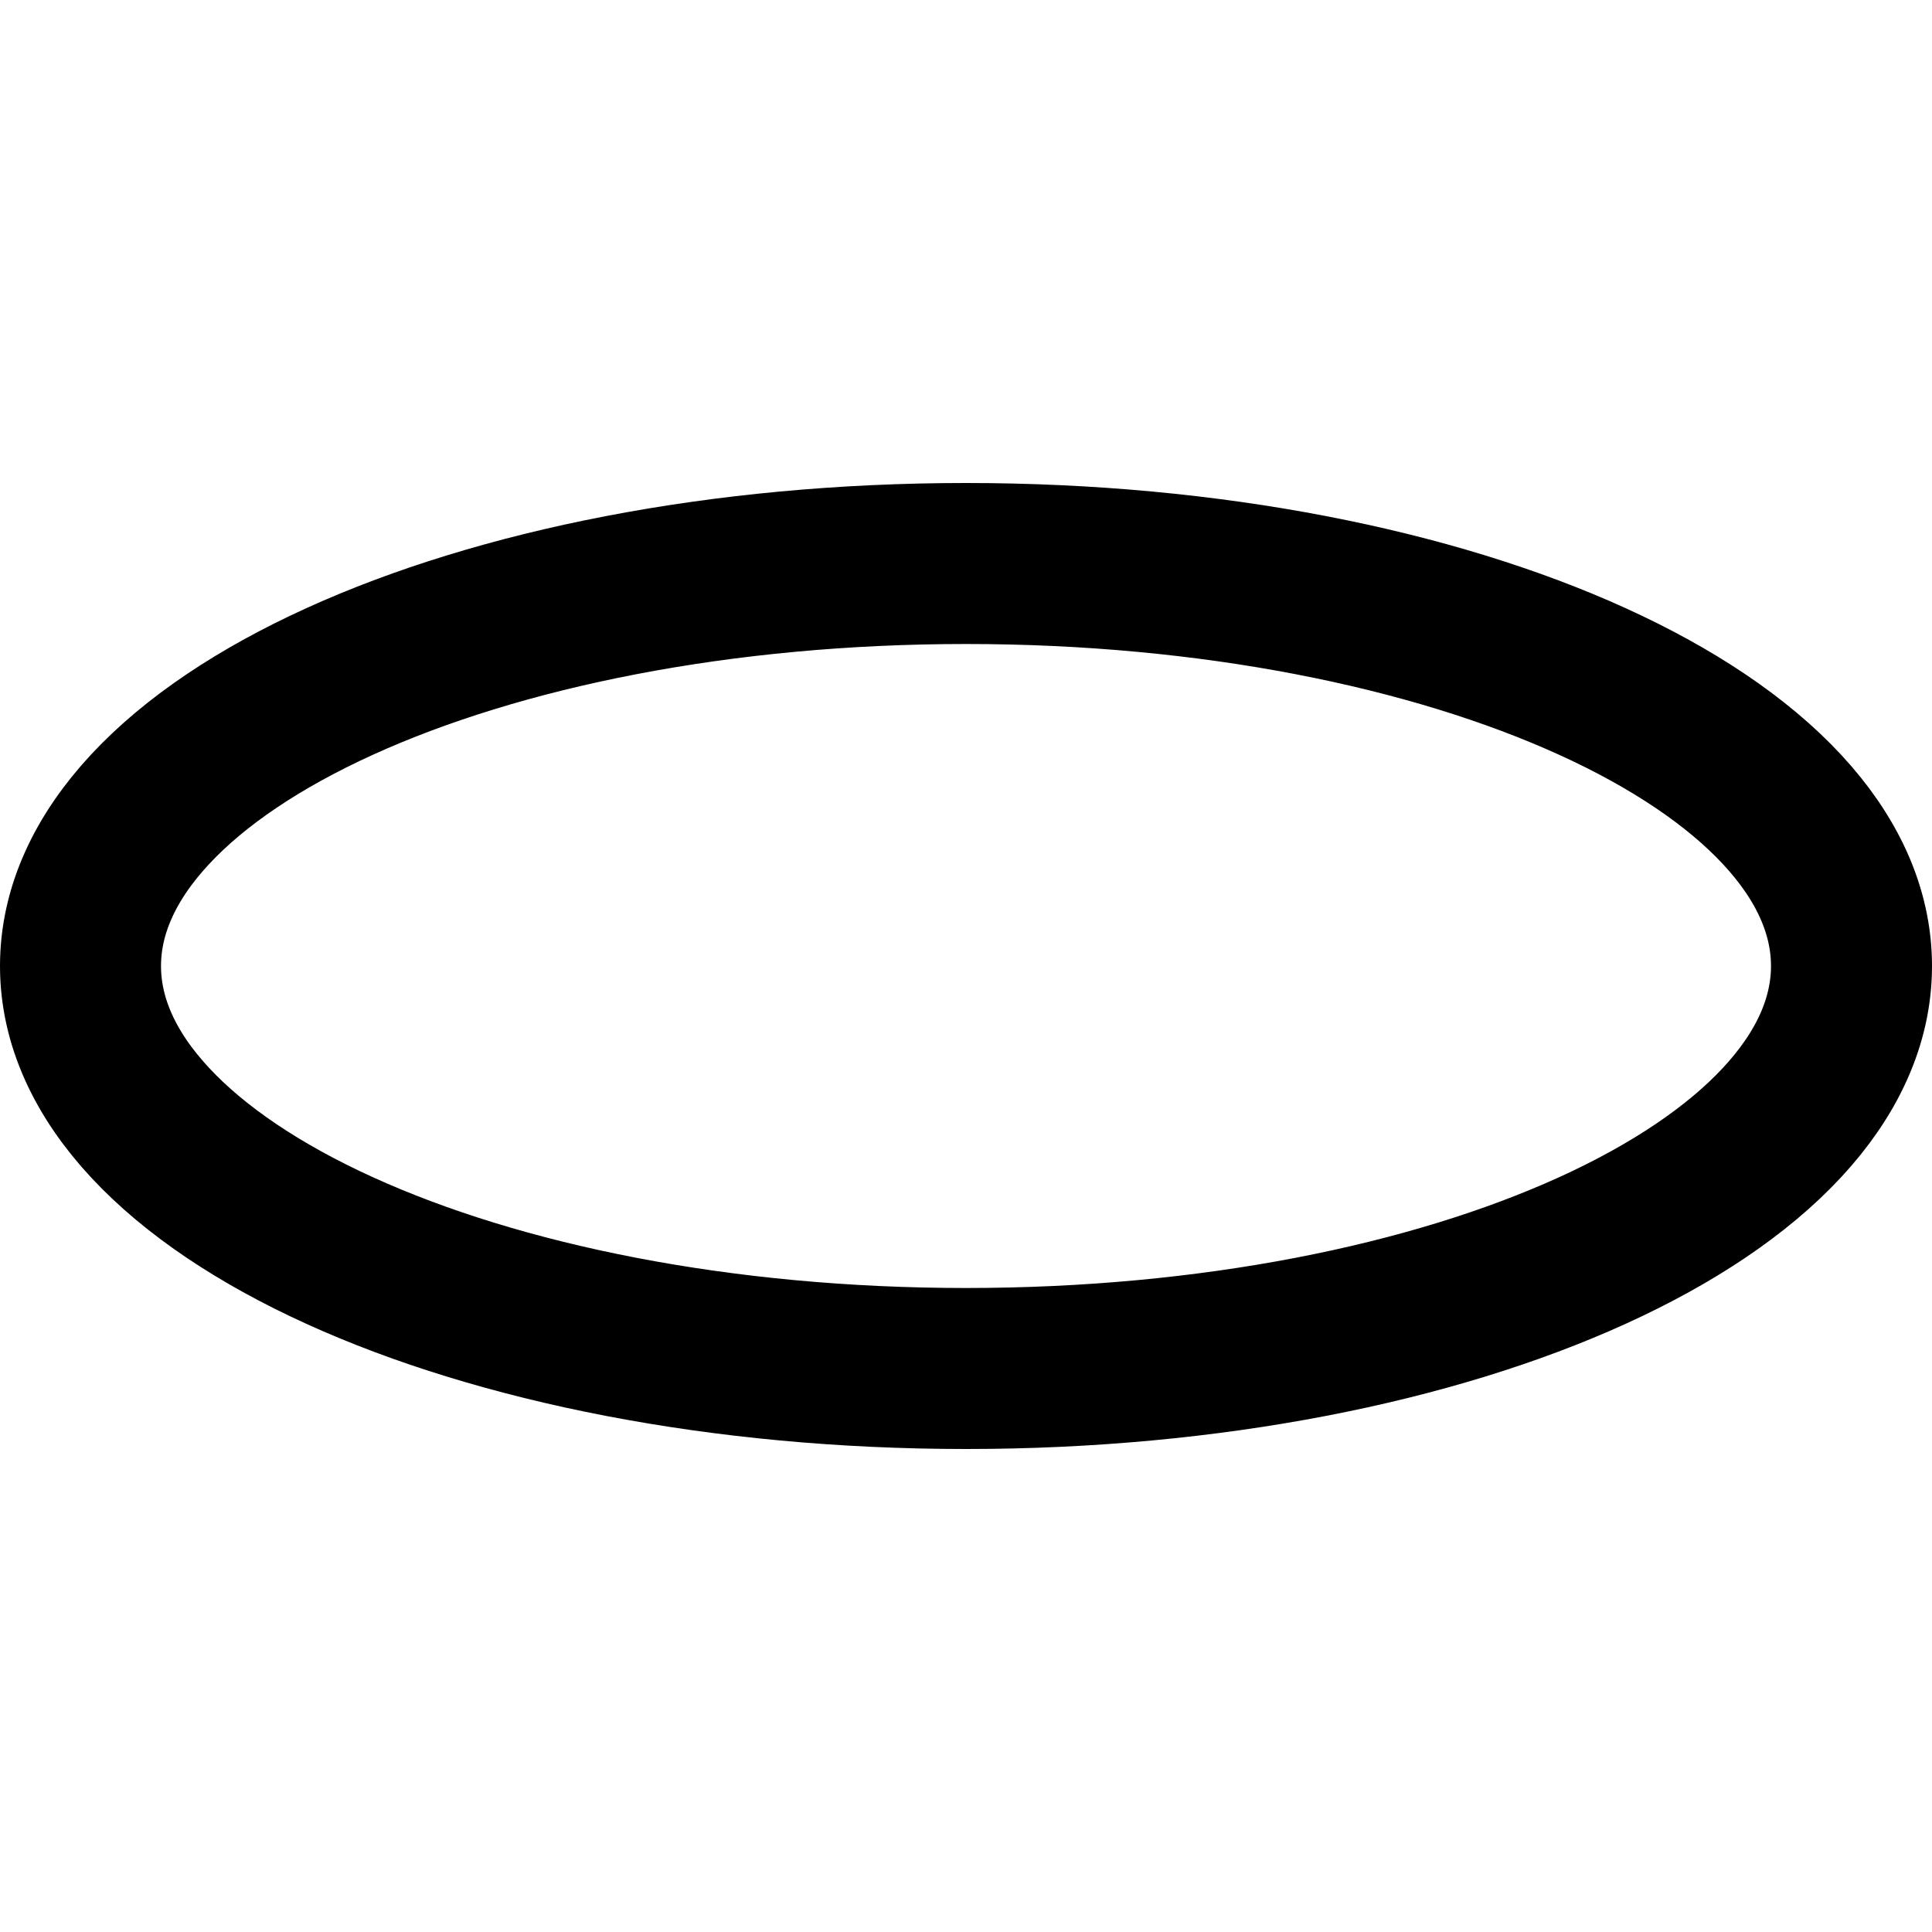
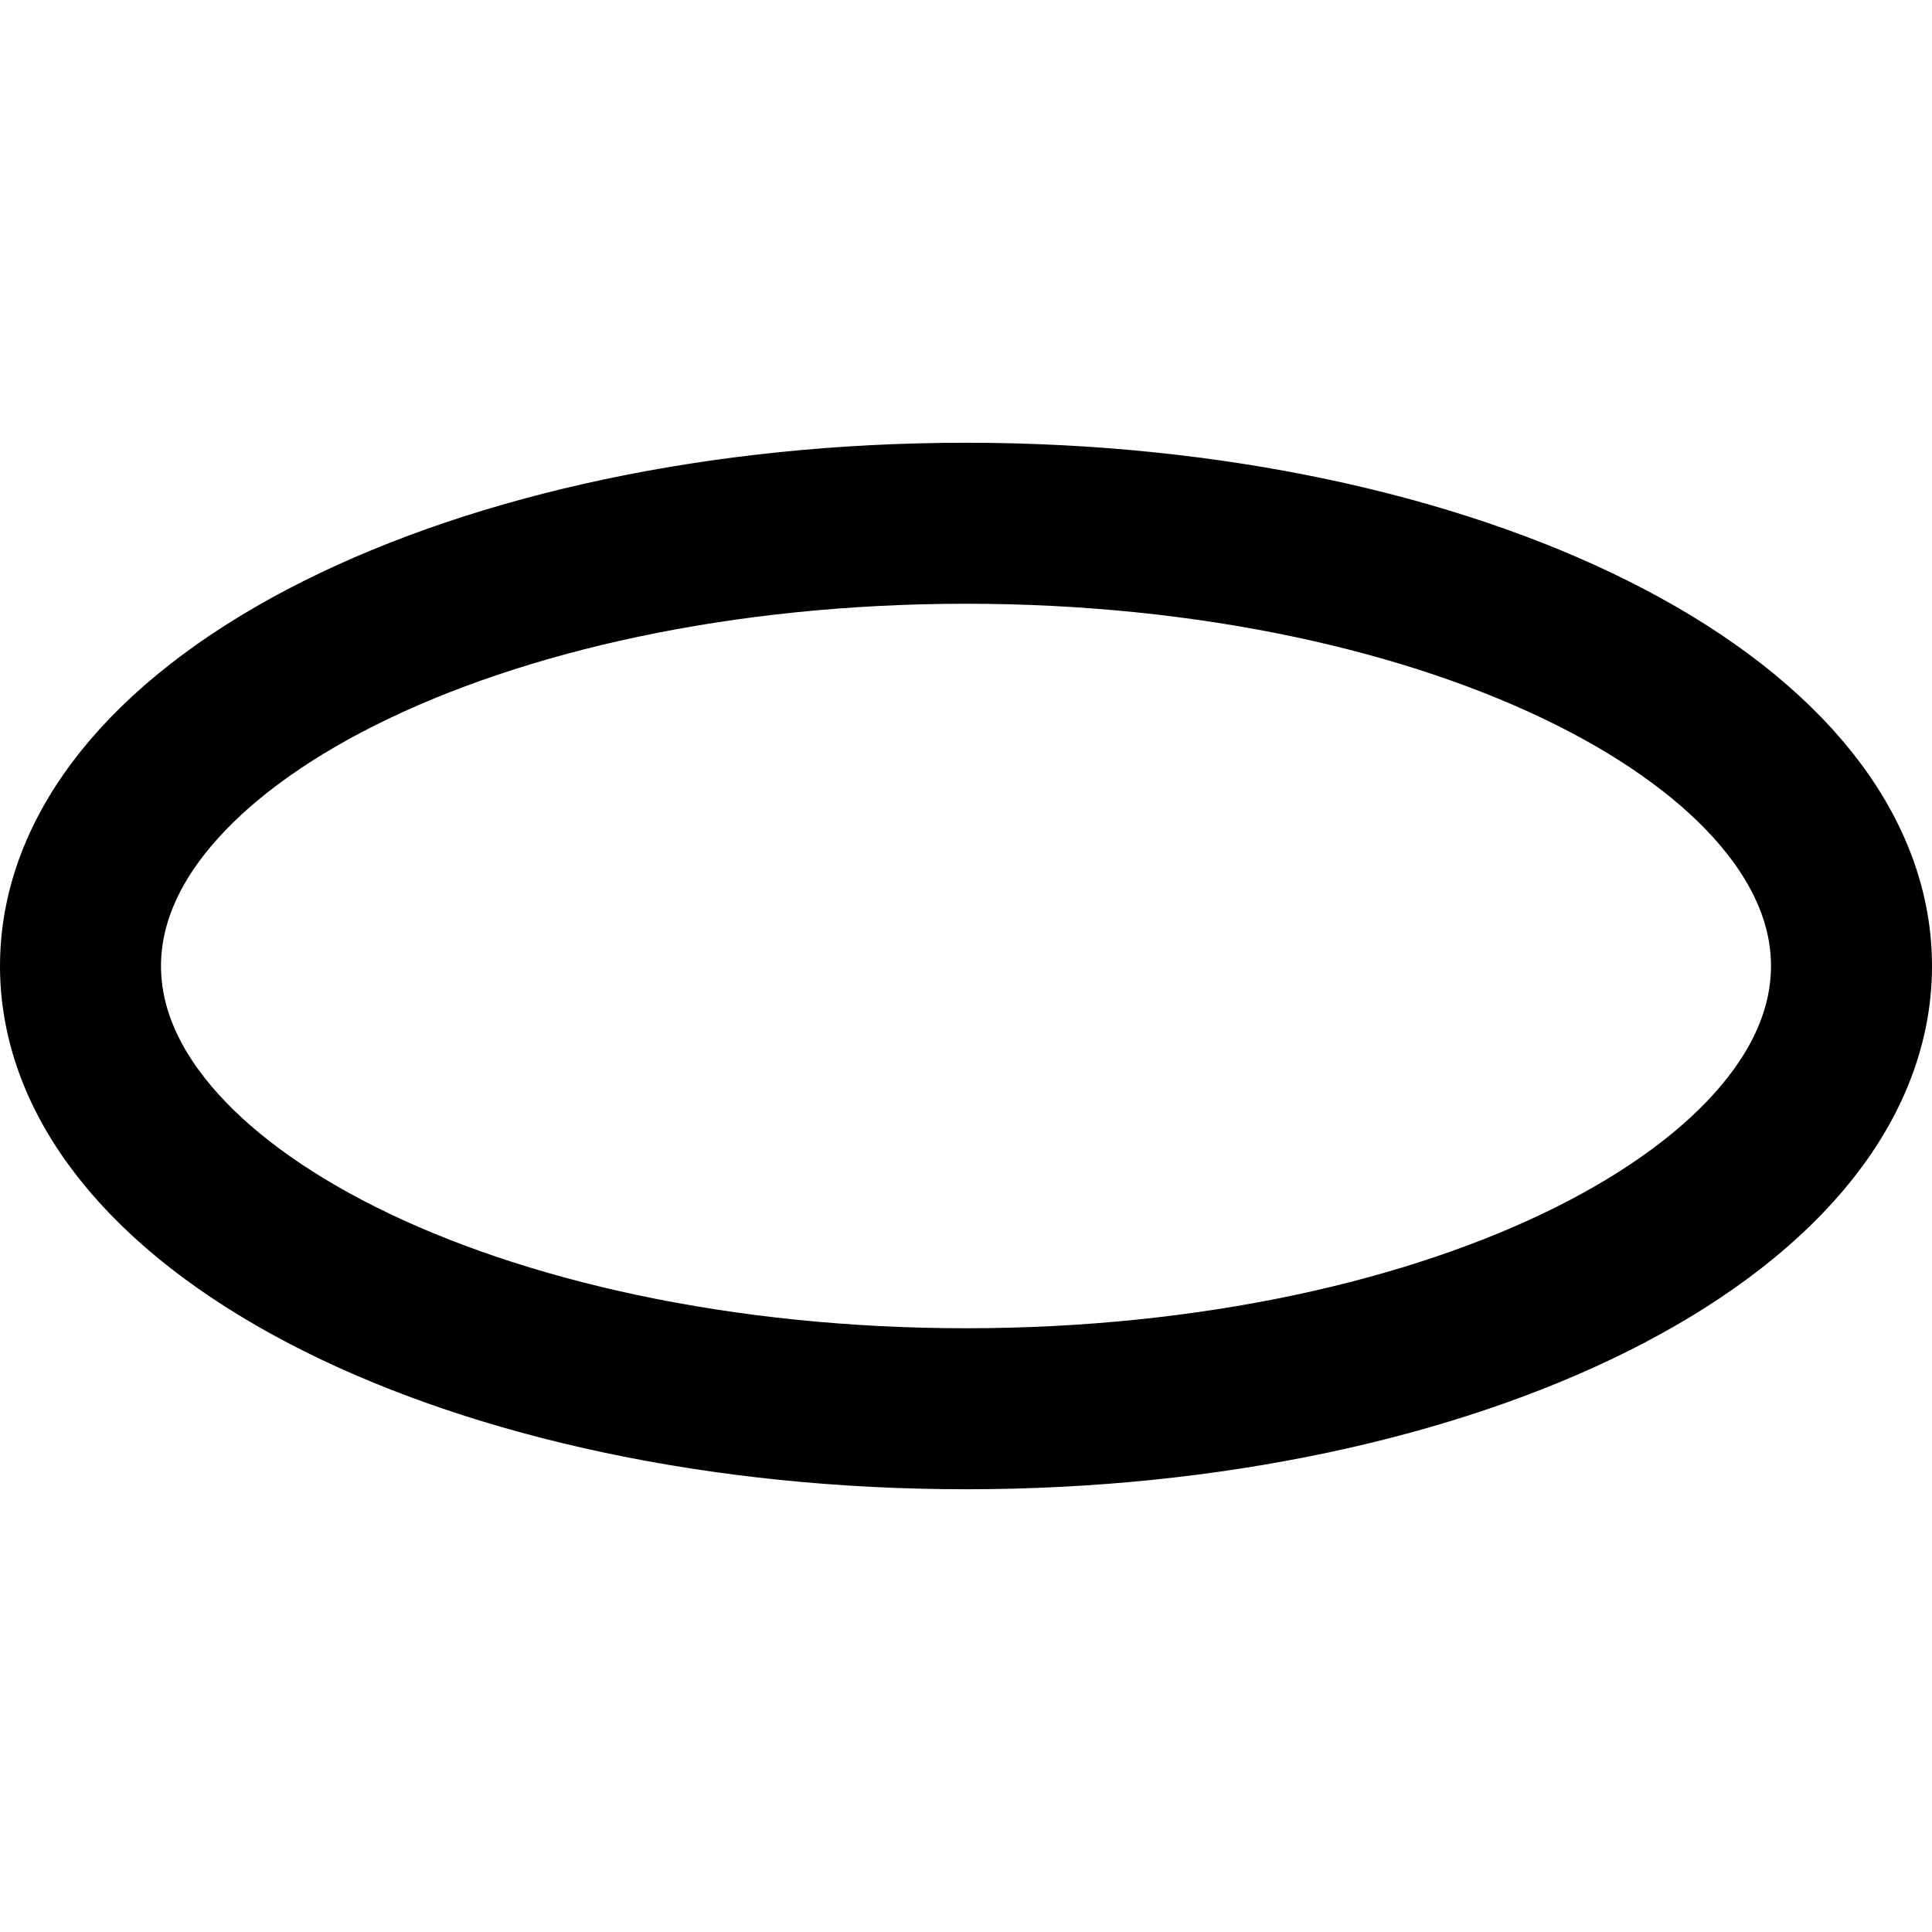
<svg xmlns="http://www.w3.org/2000/svg" width="24" height="24" viewBox="0 0 24 24">
  <g fill="none" stroke-linecap="round" stroke-linejoin="round" stroke-width="2" stroke="currentColor">
-     <path d="M12 7c6.08 0 11 2.24 11 5s-4.92 5-11 5S1 14.76 1 12s4.92-5 11-5Z" stroke-dasharray="54">
-       <animate attributeName="stroke-dashoffset" dur="0.6s" fill="freeze" values="54;0" />
+     <path d="M12 6.5a11 5.5 0 0 1 0 11M12 6.5a11 5.5 0 0 0 0 11" stroke-dasharray="28">
+       <animate attributeName="stroke-dashoffset" dur="0.6s" fill="freeze" values="28;0" />
    </path>
-     <path d="M4.5 15.5v-5.5h1.8c1 0 1.7 0.7 1.7 1.6s-0.7 1.6-1.7 1.6H4.5" stroke-dasharray="16" stroke-dashoffset="16">
+     <path d="M5.87 13.85L6.55 10.3L7.75 10.3C8.47 10.3 8.94 10.88 8.8 11.6C8.66 12.32 7.97 12.9 7.25 12.9L6.05 12.9" stroke-dasharray="11" stroke-dashoffset="11">
      <animate attributeName="stroke-dashoffset" begin="0.6s" dur="0.2s" fill="freeze" to="0" />
    </path>
-     <path d="M10.5 8v6M10.5 11.5c0.6-0.8 1.3-1.2 2-1.2c1 0 1.5 0.6 1.5 1.6V14" stroke-dasharray="15" stroke-dashoffset="15">
+     <path d="M11.83 9L11.07 12.9M11.57 10.3L12.92 10.3C13.53 10.3 13.93 10.79 13.81 11.4L13.52 12.9" stroke-dasharray="6" stroke-dashoffset="6">
      <animate attributeName="stroke-dashoffset" begin="0.8s" dur="0.2s" fill="freeze" to="0" />
    </path>
-     <path d="M16 15.5v-5.5h1.8c1 0 1.7 0.7 1.7 1.6s-0.7 1.6-1.7 1.6H16" stroke-dasharray="16" stroke-dashoffset="16">
+     <path d="M15.86 13.85L16.54 10.3L17.74 10.3C18.46 10.3 18.93 10.88 18.79 11.6C18.65 12.32 17.96 12.9 17.24 12.9L16.04 12.9" stroke-dasharray="11" stroke-dashoffset="11">
      <animate attributeName="stroke-dashoffset" begin="1s" dur="0.2s" fill="freeze" to="0" />
    </path>
  </g>
</svg>
